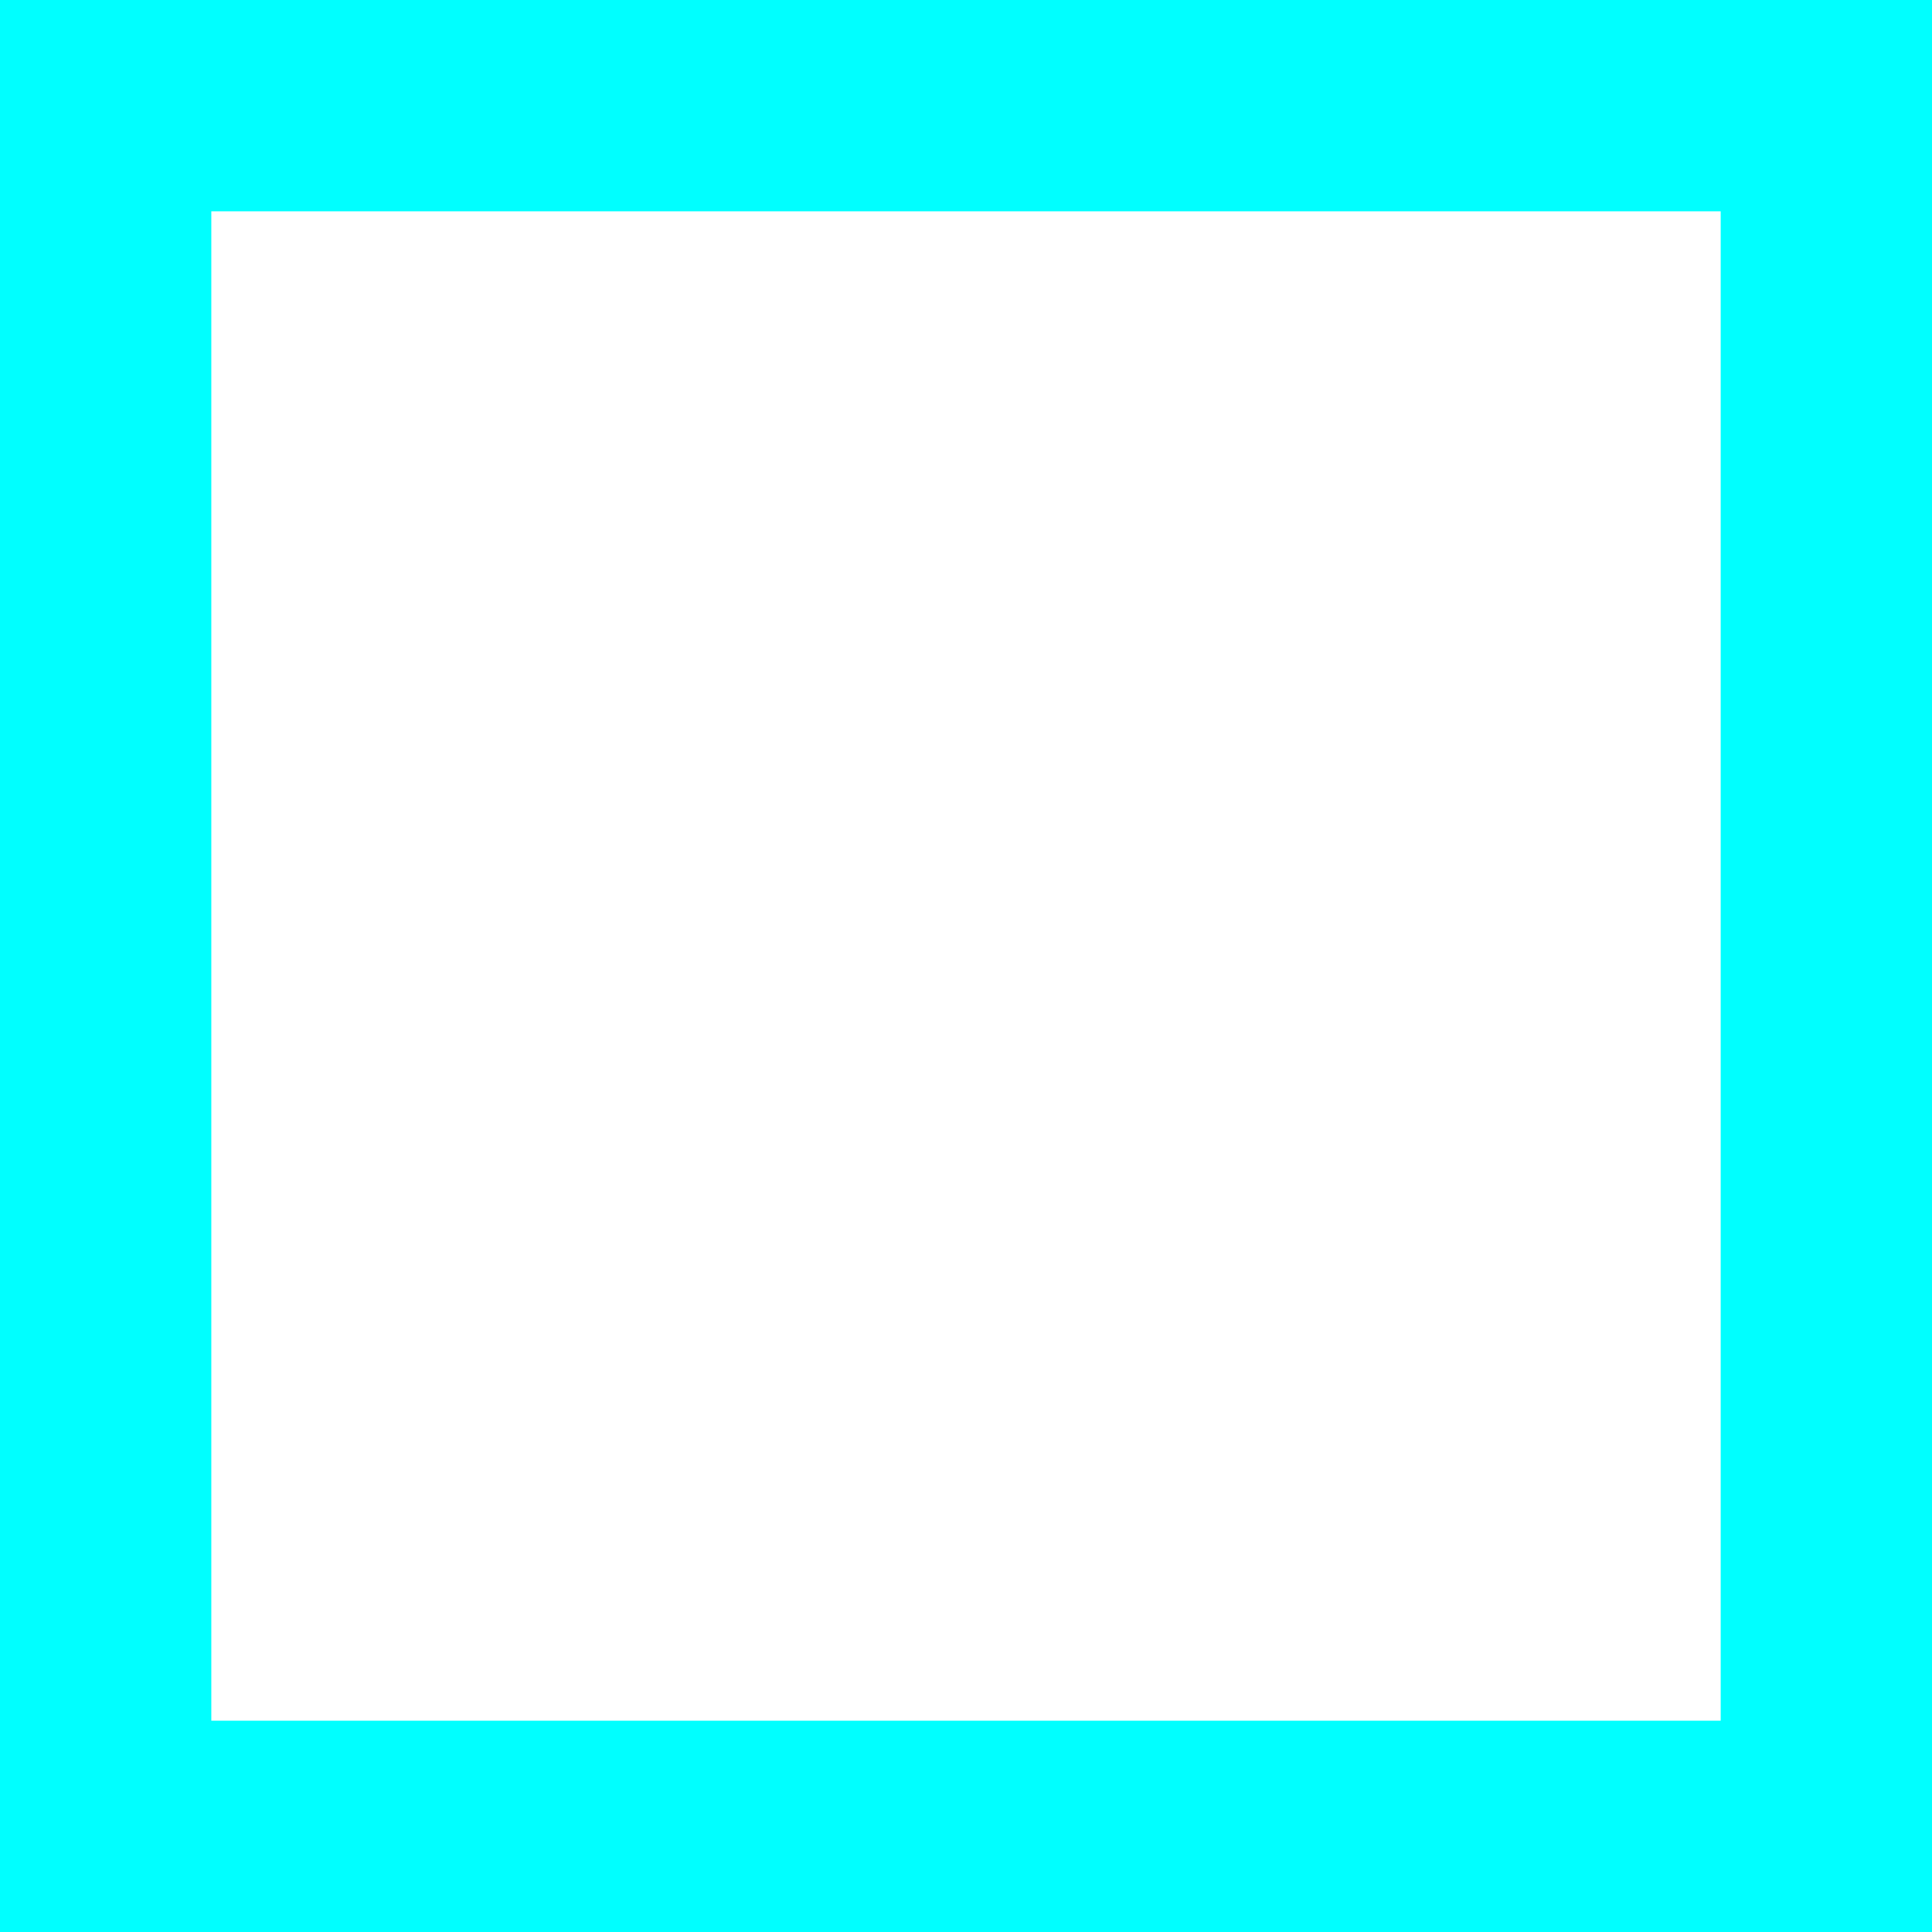
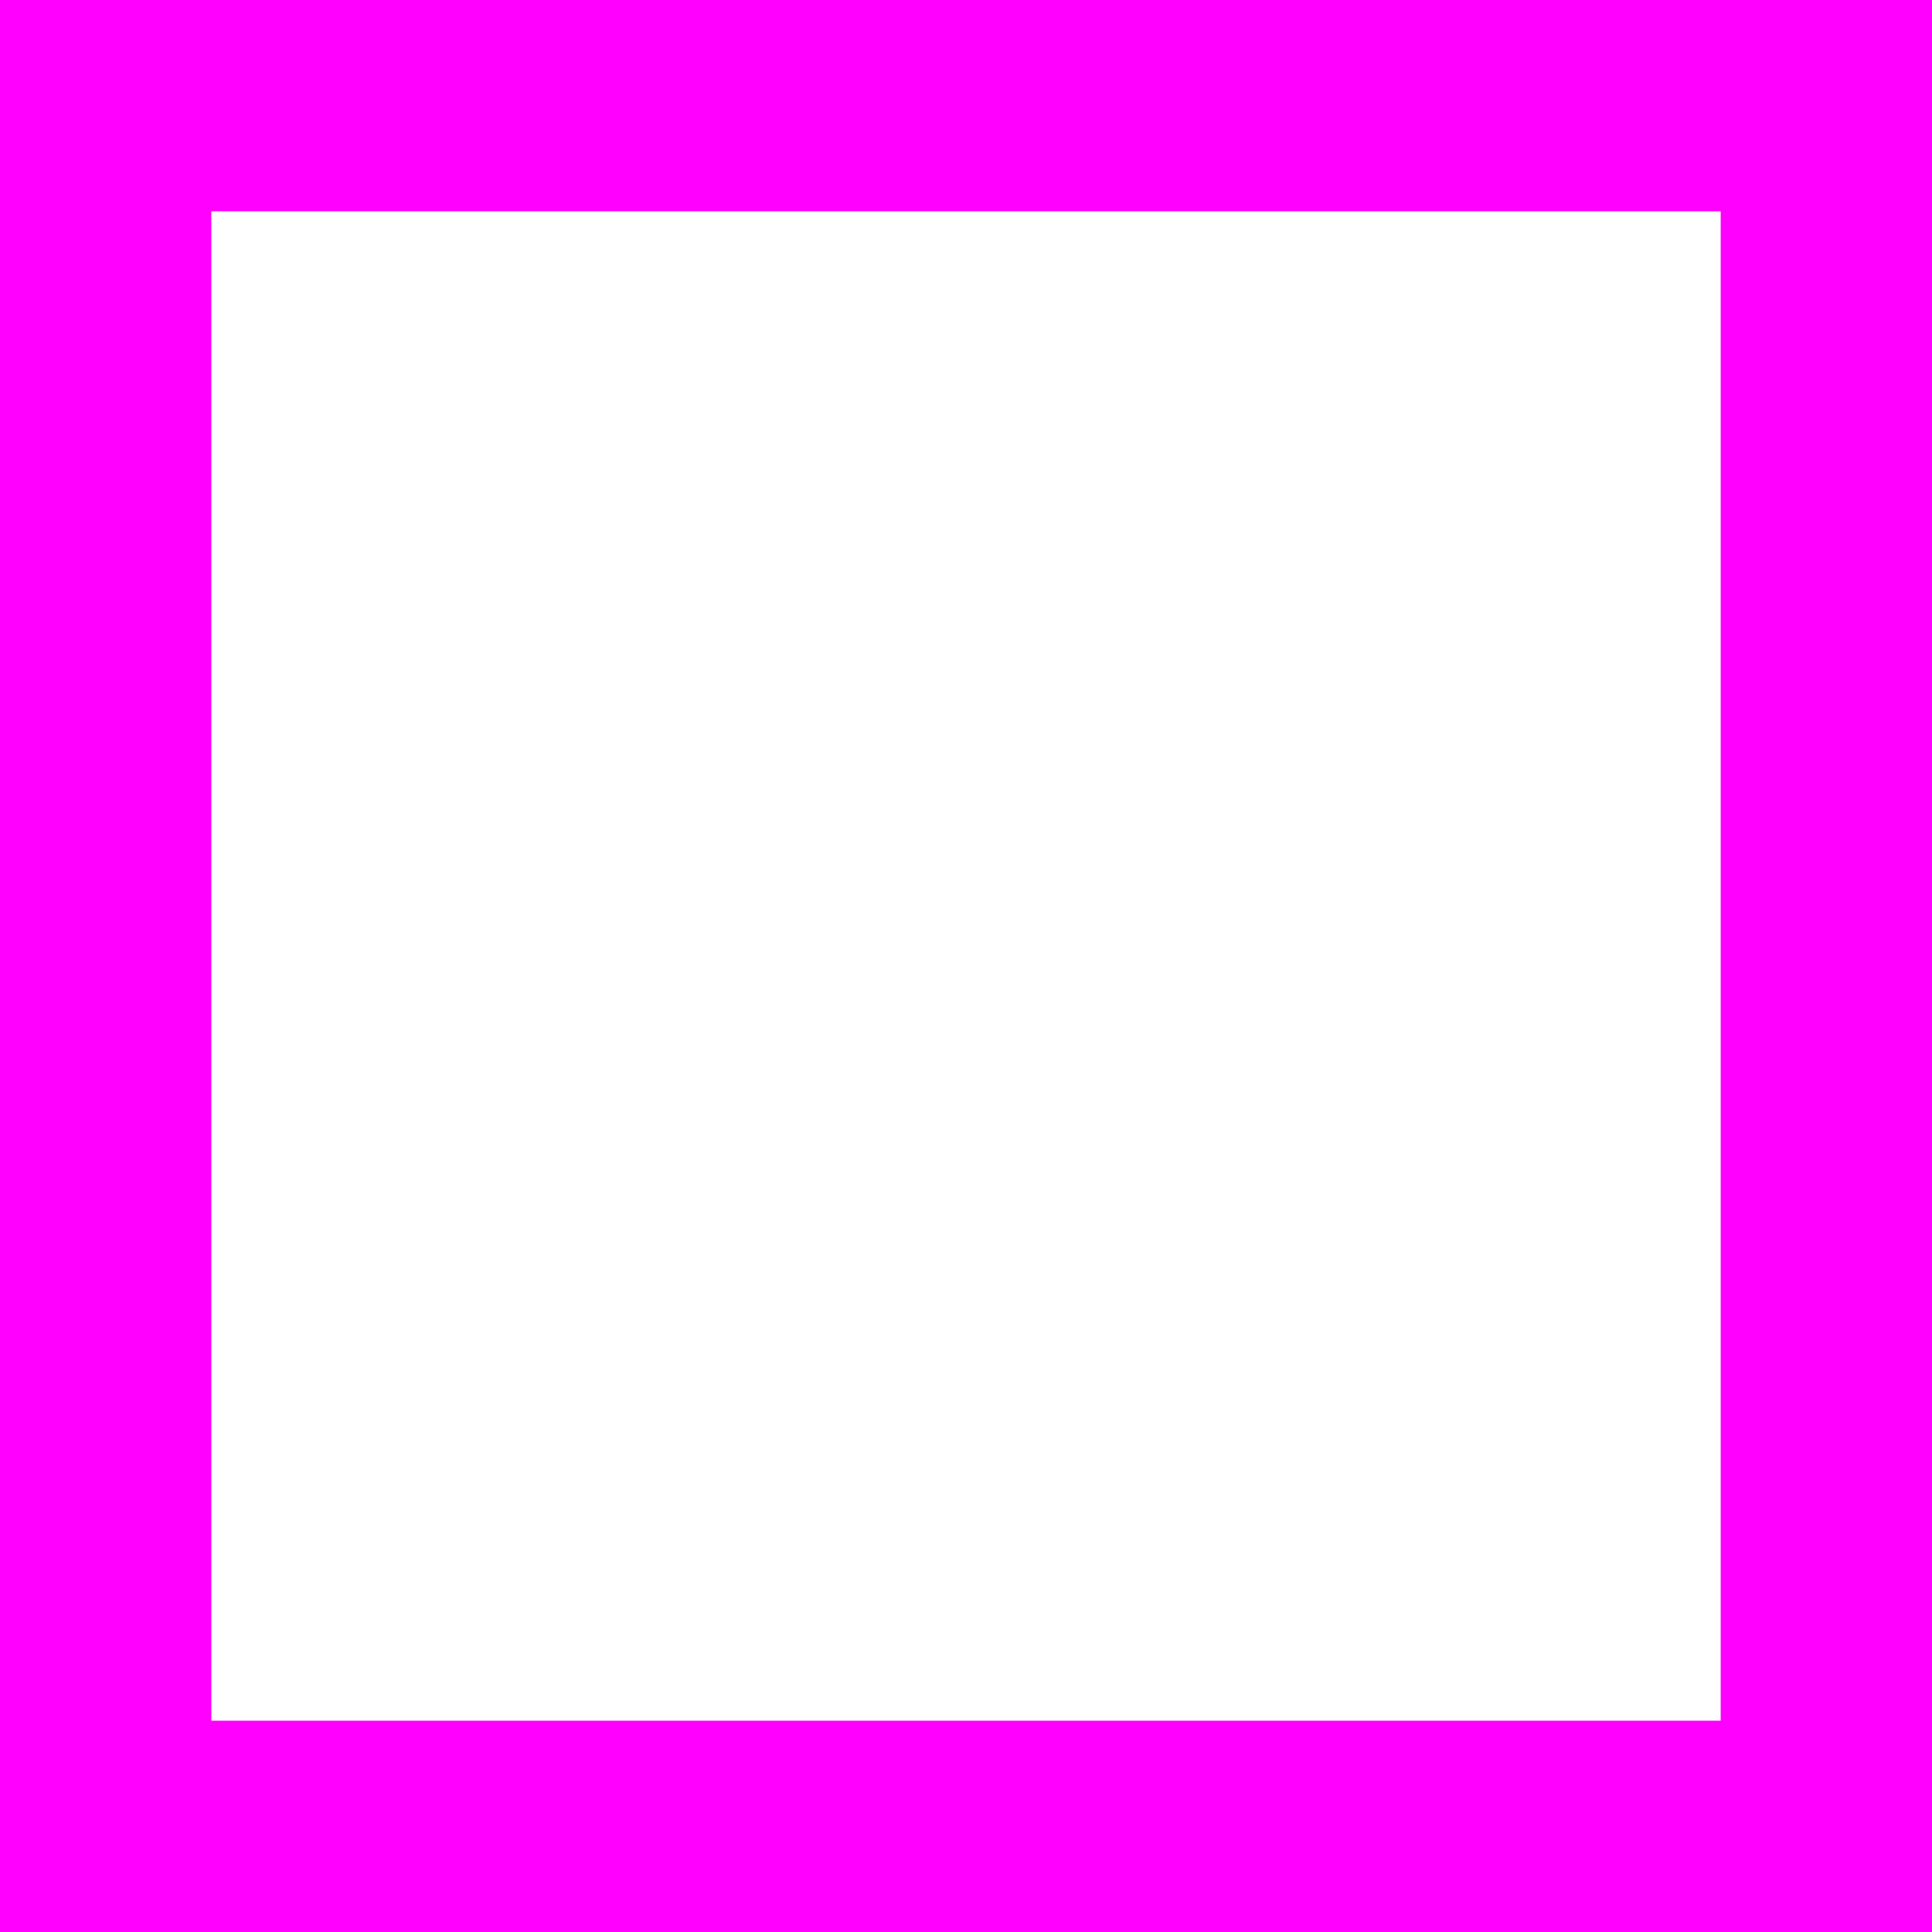
<svg xmlns="http://www.w3.org/2000/svg" version="1.1" id="Capa_1" x="0px" y="0px" width="128px" height="128px" viewBox="0 0 128 128" style="enable-background:new 0 0 128 128;" xml:space="preserve">
  <style type="text/css">
- 	.st0{fill:#00FFFF;}
+ 	.st0{fill:#FF00FF;}
</style>
  <g>
    <path class="st0" d="M114,14v100H14V14H114 M128,0H0v128h128V0L128,0z" />
  </g>
-   <g>
- </g>
-   <g>
- </g>
-   <g>
- </g>
-   <g>
- </g>
-   <g>
- </g>
-   <g>
- </g>
-   <g>
- </g>
-   <g>
- </g>
-   <g>
- </g>
-   <g>
- </g>
-   <g>
- </g>
-   <g>
- </g>
-   <g>
- </g>
-   <g>
- </g>
-   <g>
- </g>
</svg>
